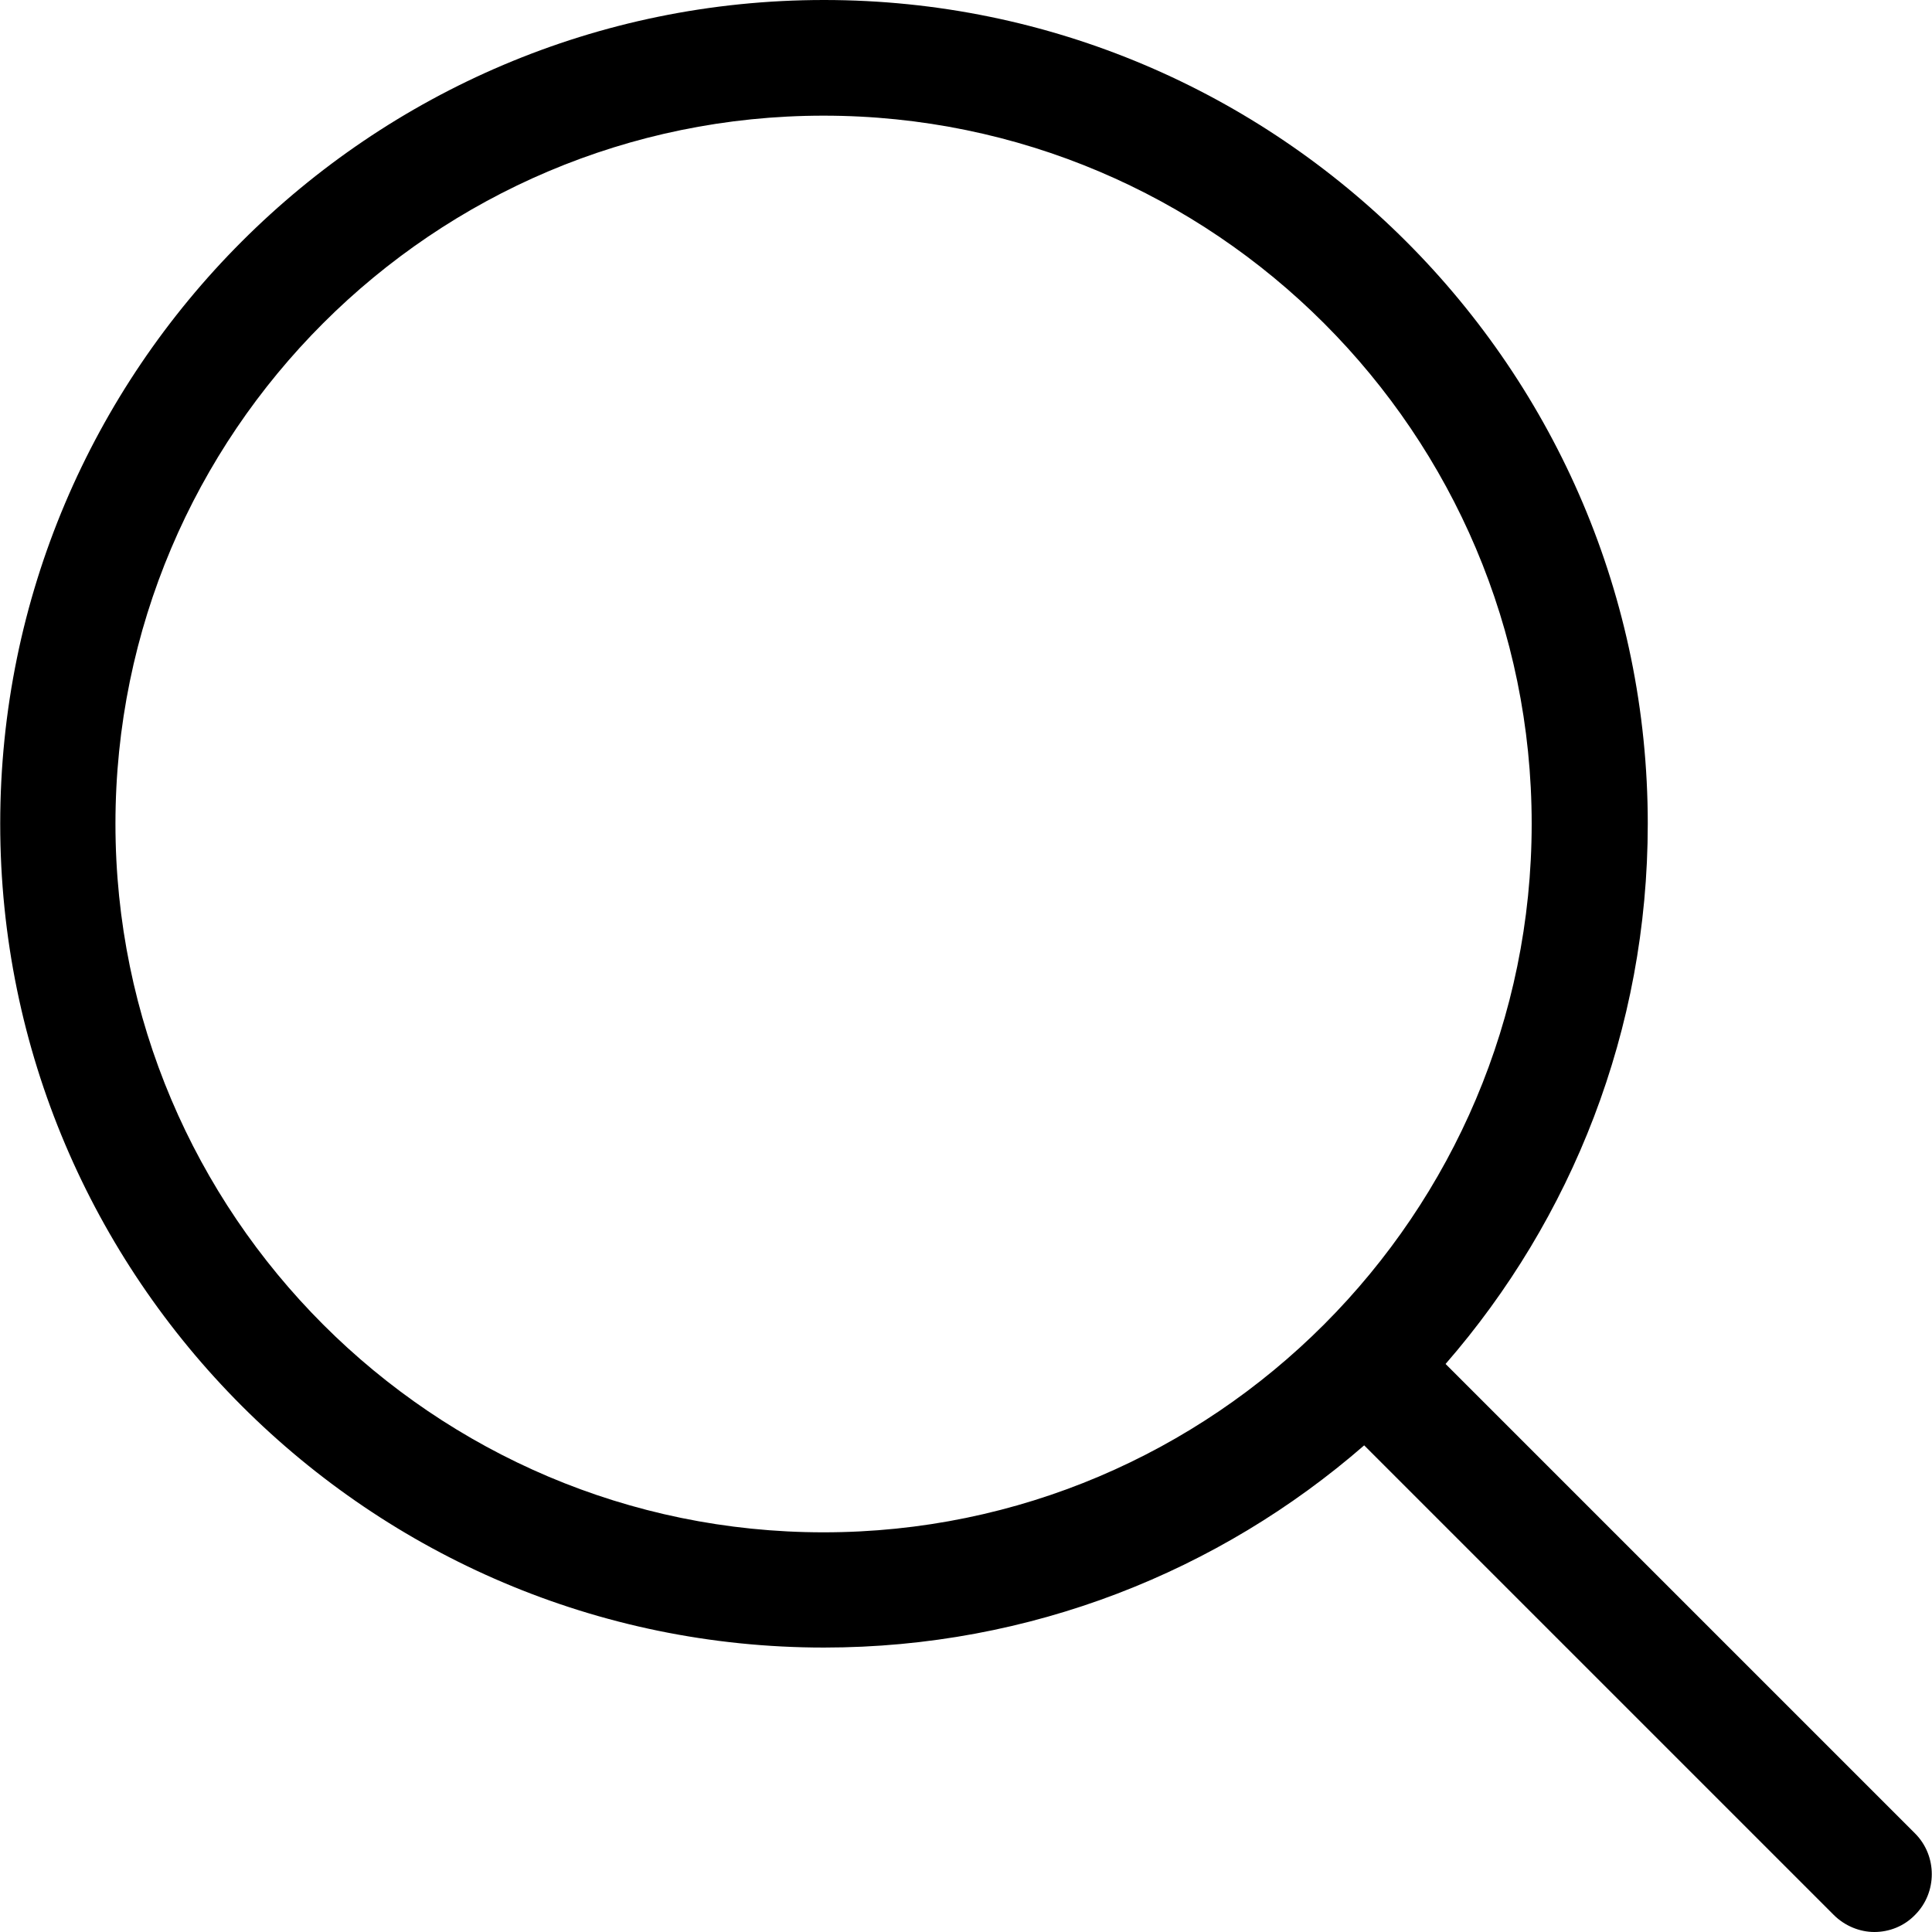
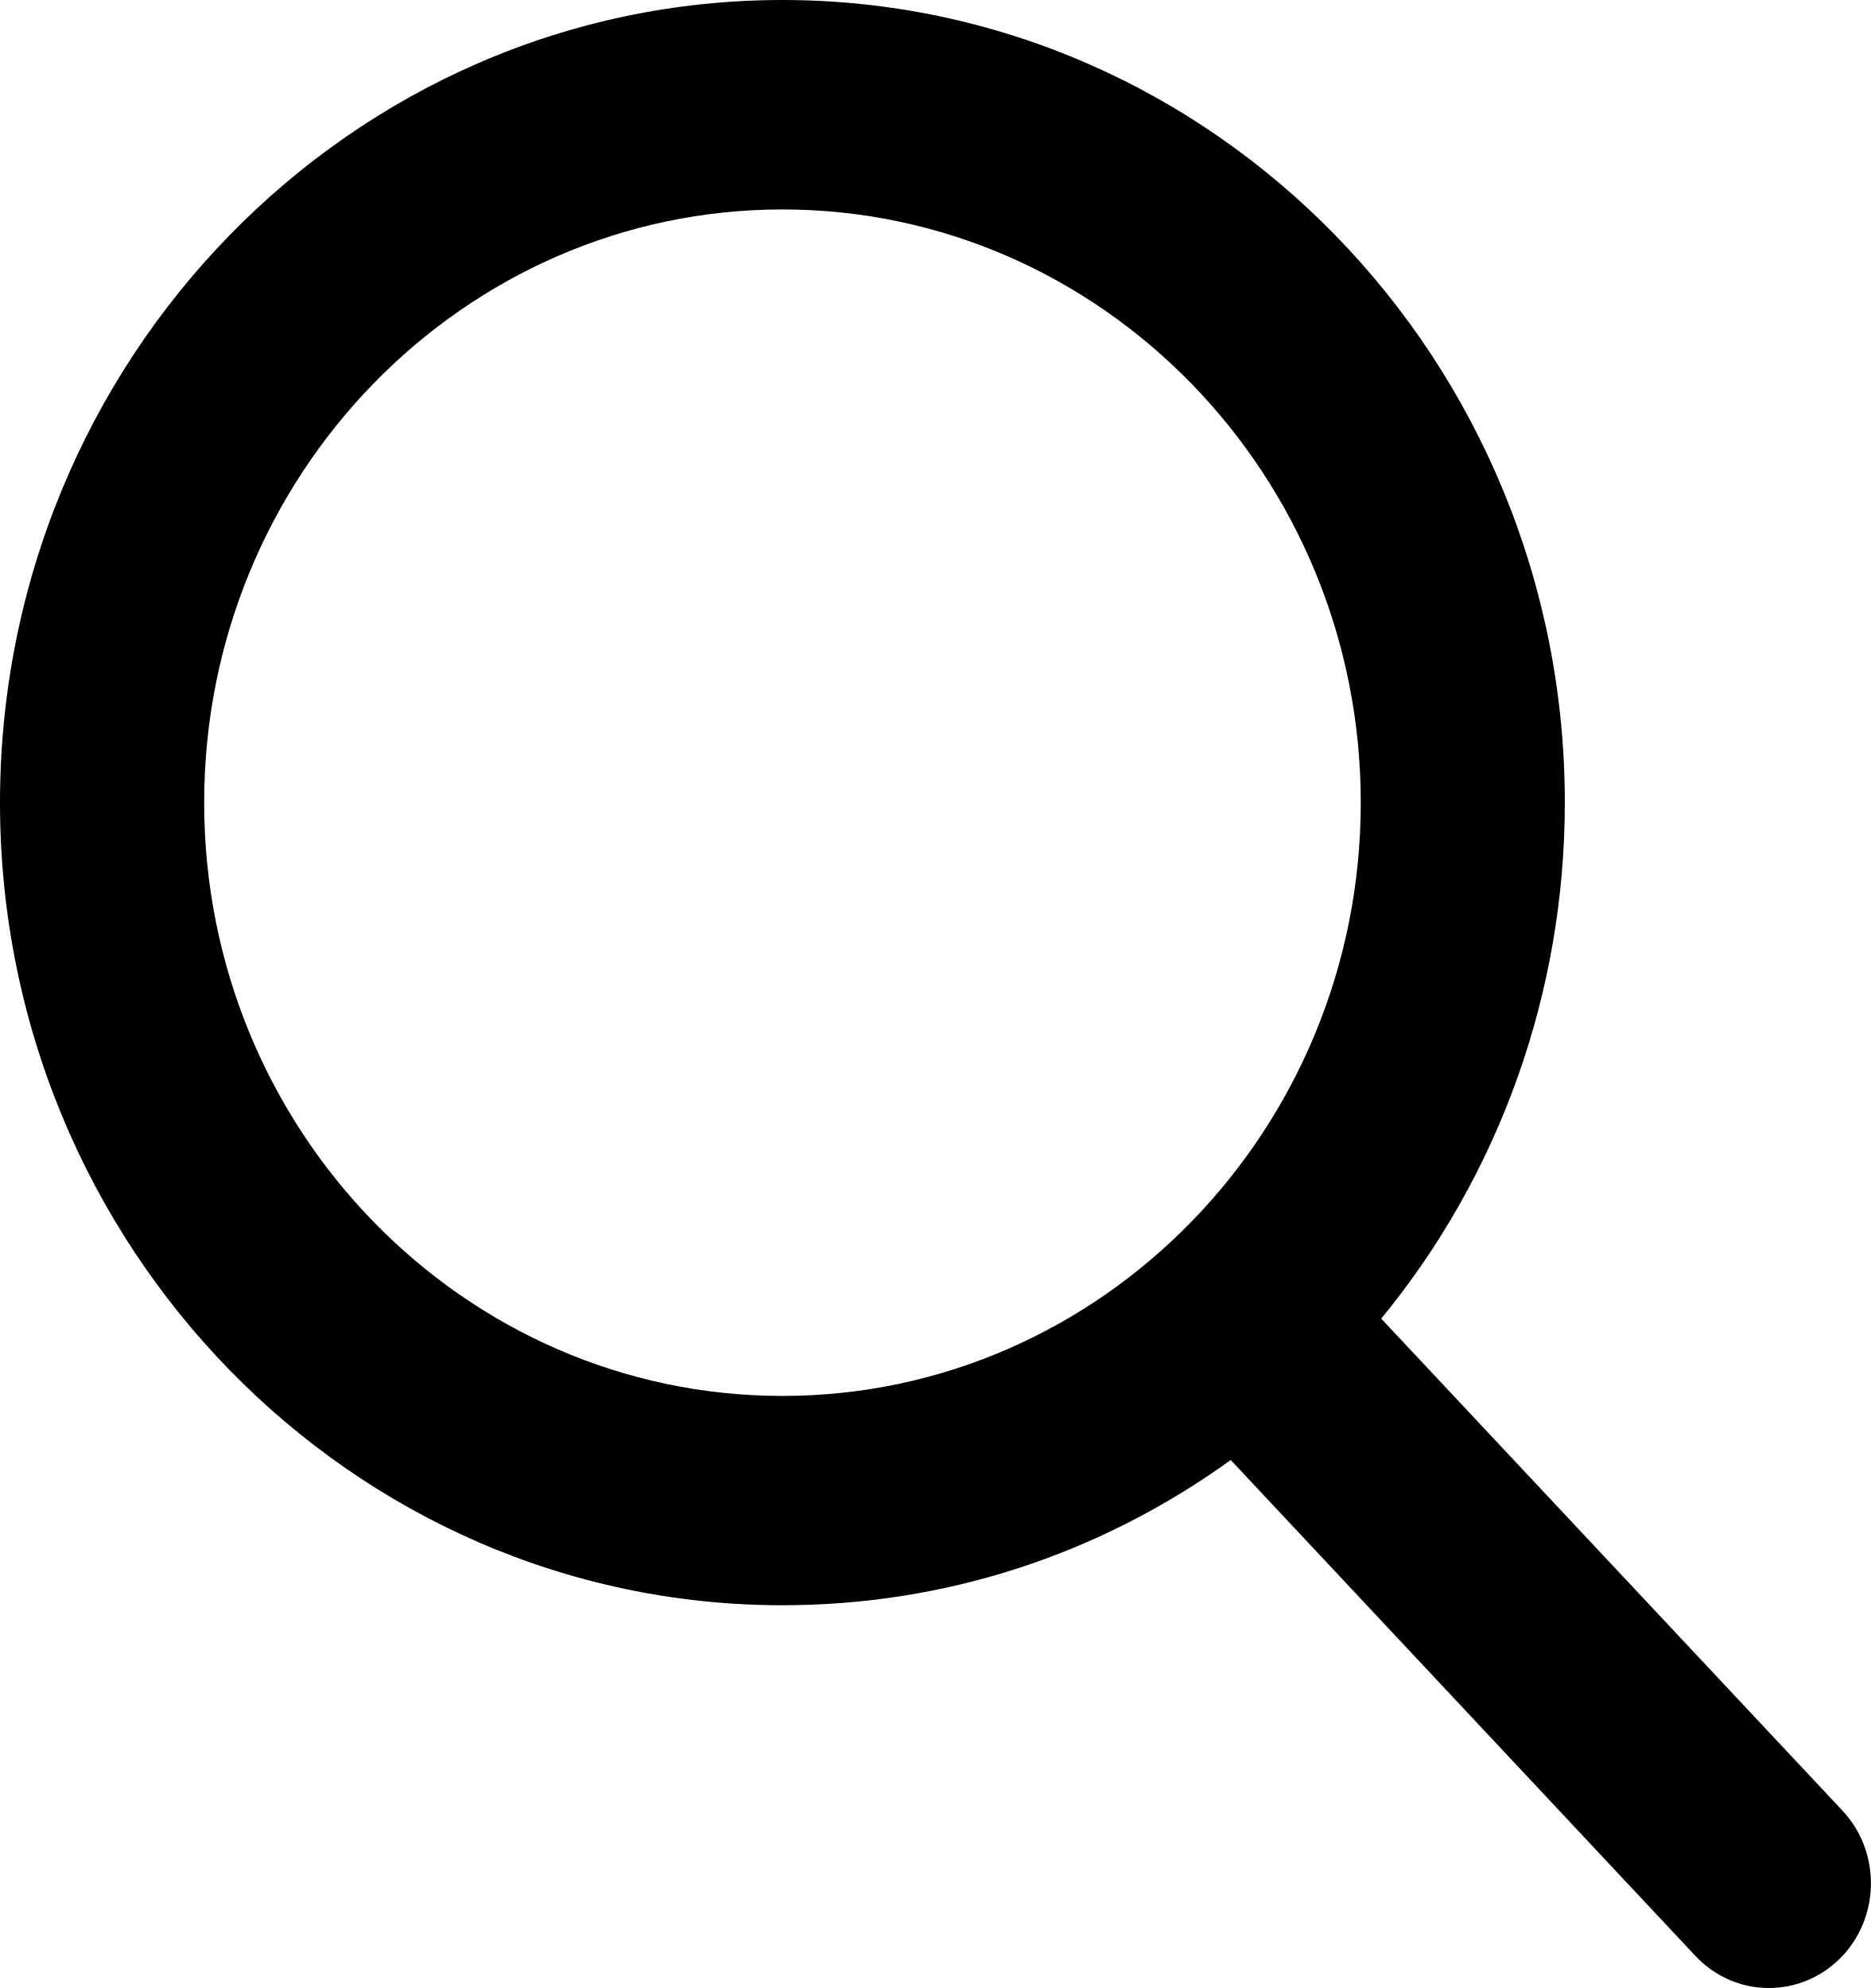
- <svg xmlns="http://www.w3.org/2000/svg" version="1.1" id="Capa_1" x="0px" y="0px" viewBox="0 0 451 451" style="enable-background:new 0 0 451 451;" xml:space="preserve">
-   <g>
-     <path d="M447.05,428l-109.6-109.6c29.4-33.8,47.2-77.9,47.2-126.1C384.65,86.2,298.35,0,192.35,0C86.25,0,0.05,86.3,0.05,192.3   s86.3,192.3,192.3,192.3c48.2,0,92.3-17.8,126.1-47.2L428.05,447c2.6,2.6,6.1,4,9.5,4s6.9-1.3,9.5-4   C452.25,441.8,452.25,433.2,447.05,428z M26.95,192.3c0-91.2,74.2-165.3,165.3-165.3c91.2,0,165.3,74.2,165.3,165.3   s-74.1,165.4-165.3,165.4C101.15,357.7,26.95,283.5,26.95,192.3z" />
-   </g>
-   <g>
- </g>
-   <g>
- </g>
-   <g>
- </g>
-   <g>
- </g>
-   <g>
- </g>
-   <g>
- </g>
-   <g>
- </g>
-   <g>
- </g>
-   <g>
- </g>
-   <g>
- </g>
-   <g>
- </g>
-   <g>
- </g>
-   <g>
- </g>
-   <g>
- </g>
-   <g>
- </g>
+ <svg xmlns="http://www.w3.org/2000/svg" width="16" height="17" viewBox="0 0 16 17" version="1.1">
+   <path id="Vector" d="M 15.757 15.484L 11.812 11.276C 12.827 10.04 13.382 8.484 13.382 6.864C 13.382 3.079 10.381 0 6.691 0C 3.002 0 7.90708e-09 3.079 7.90708e-09 6.864C 7.90708e-09 10.648 3.002 13.727 6.691 13.727C 8.076 13.727 9.396 13.299 10.525 12.485L 14.499 16.726C 14.665 16.902 14.888 17 15.128 17C 15.354 17 15.569 16.911 15.733 16.75C 16.079 16.408 16.09 15.84 15.757 15.484ZM 6.691 1.791C 9.418 1.791 11.637 4.066 11.637 6.864C 11.637 9.661 9.418 11.937 6.691 11.937C 3.964 11.937 1.746 9.661 1.746 6.864C 1.746 4.066 3.964 1.791 6.691 1.791Z" />
</svg>
